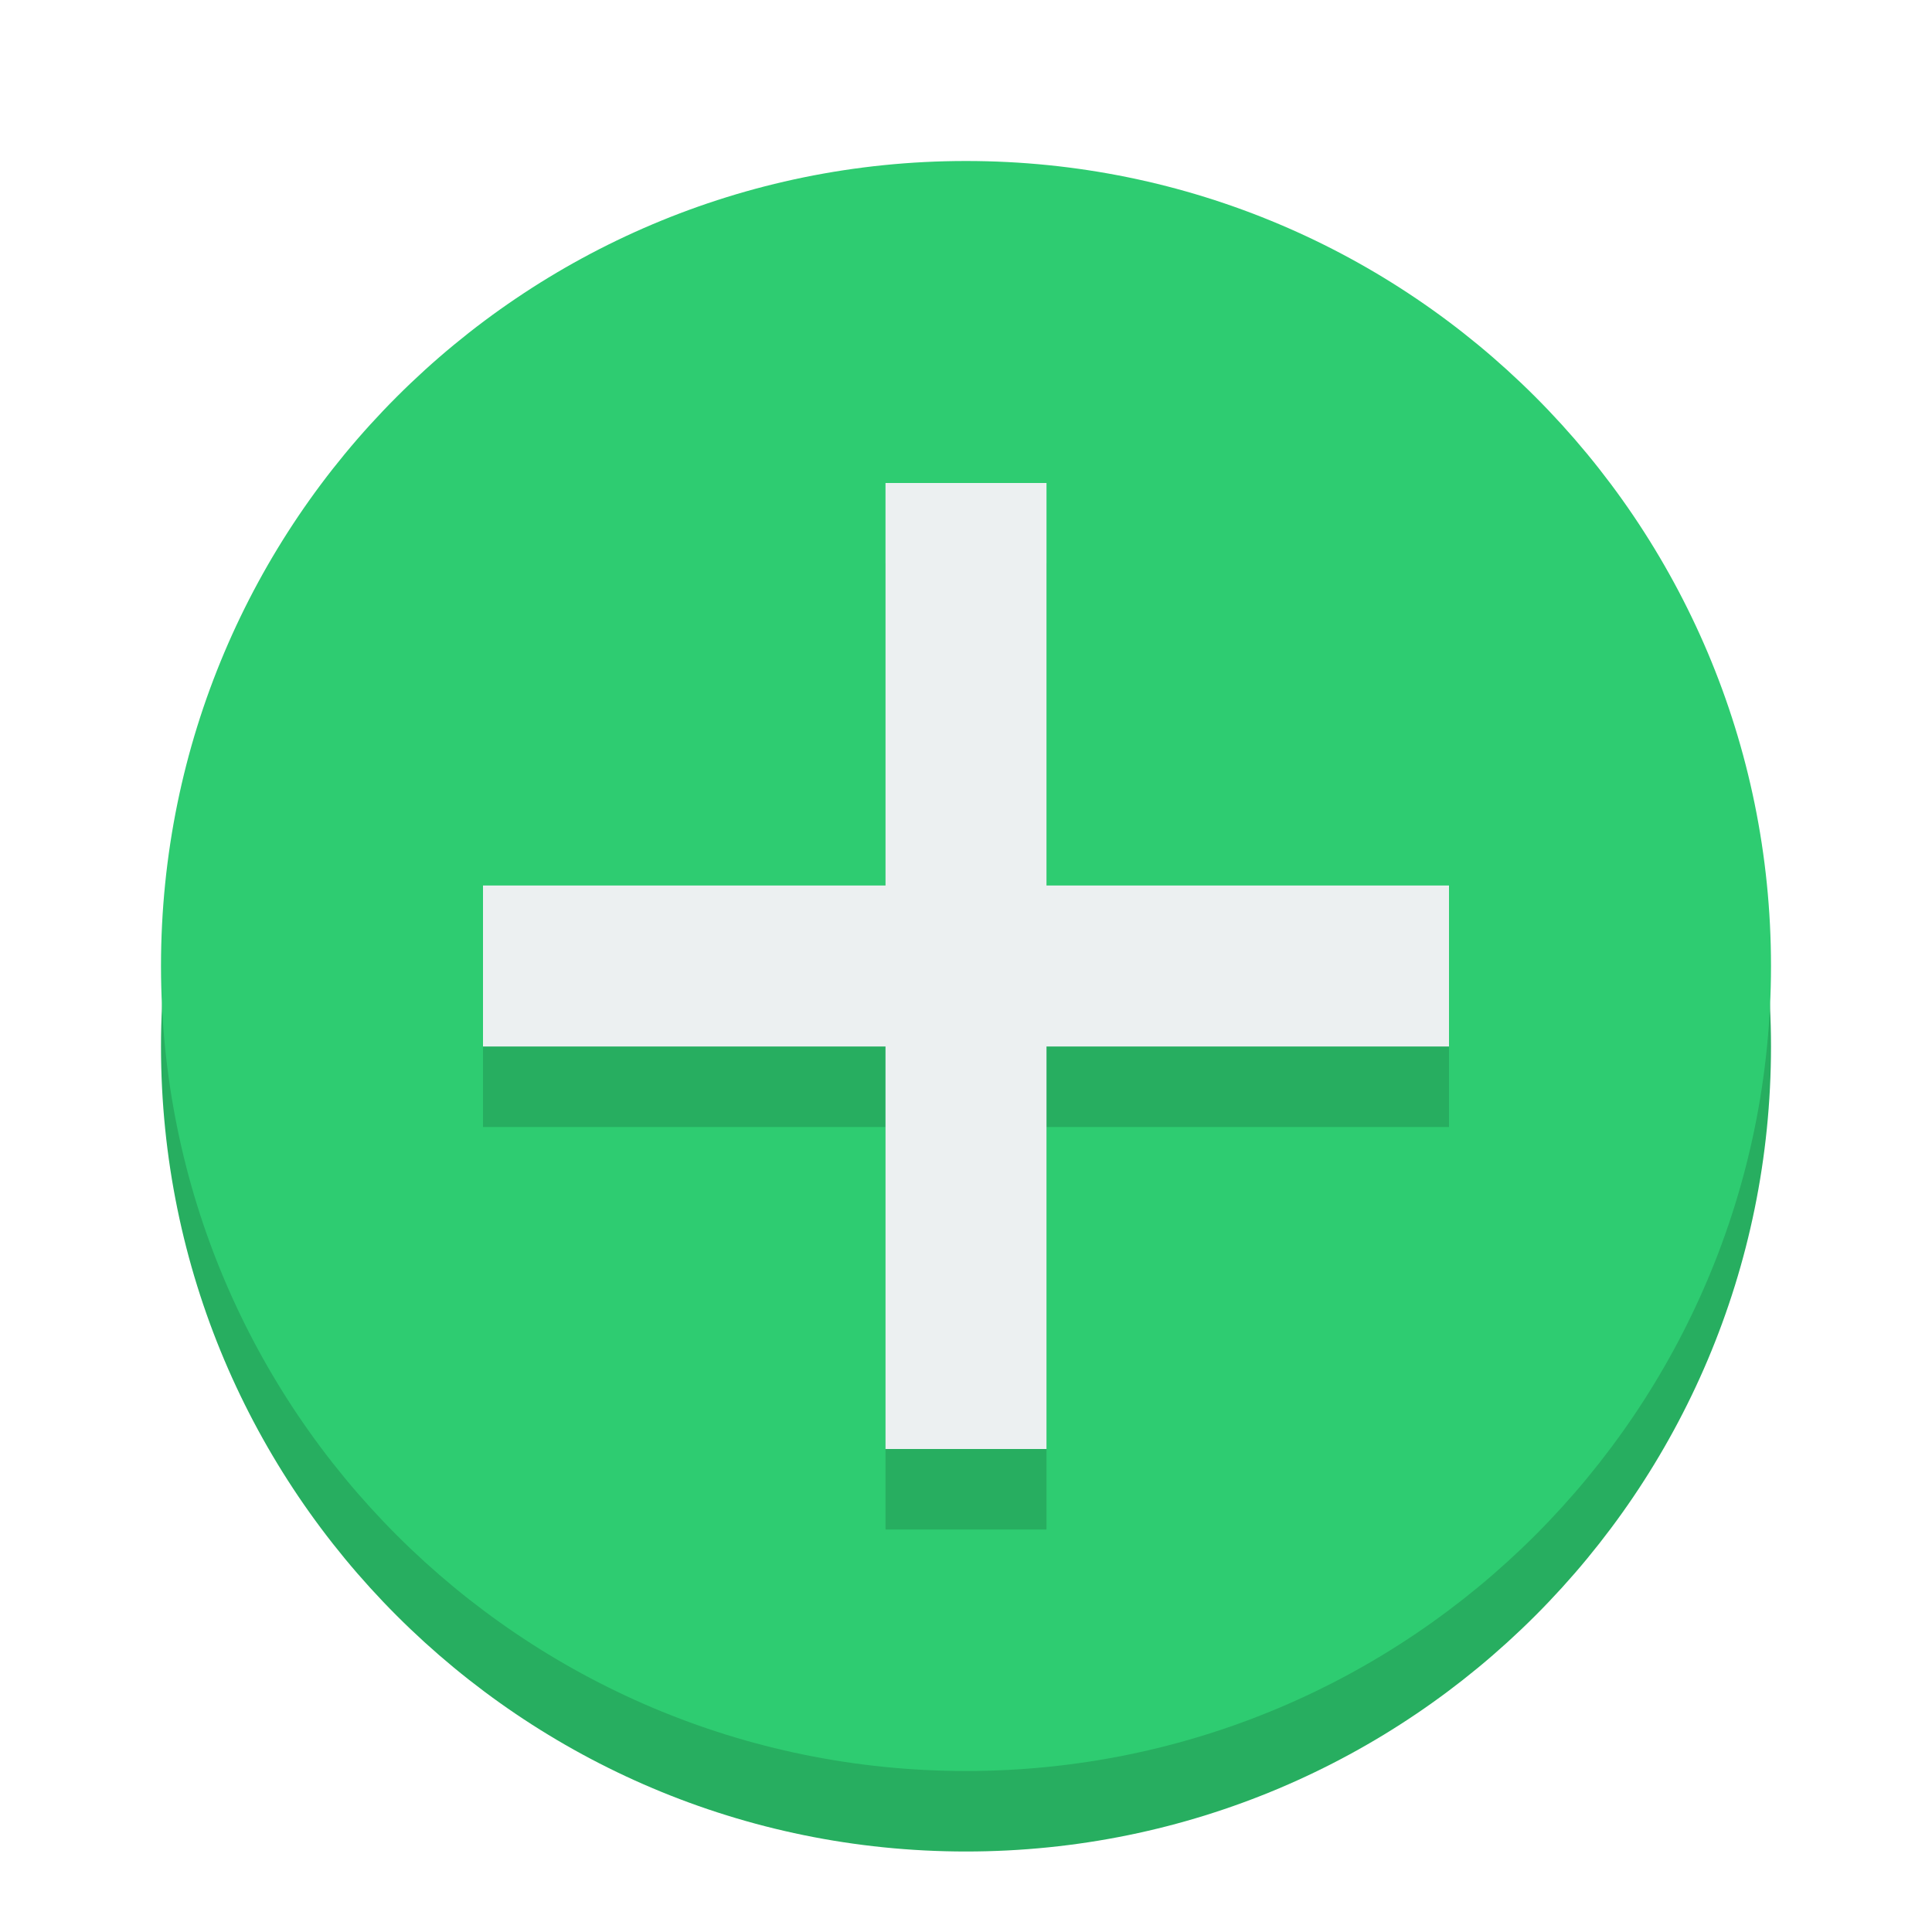
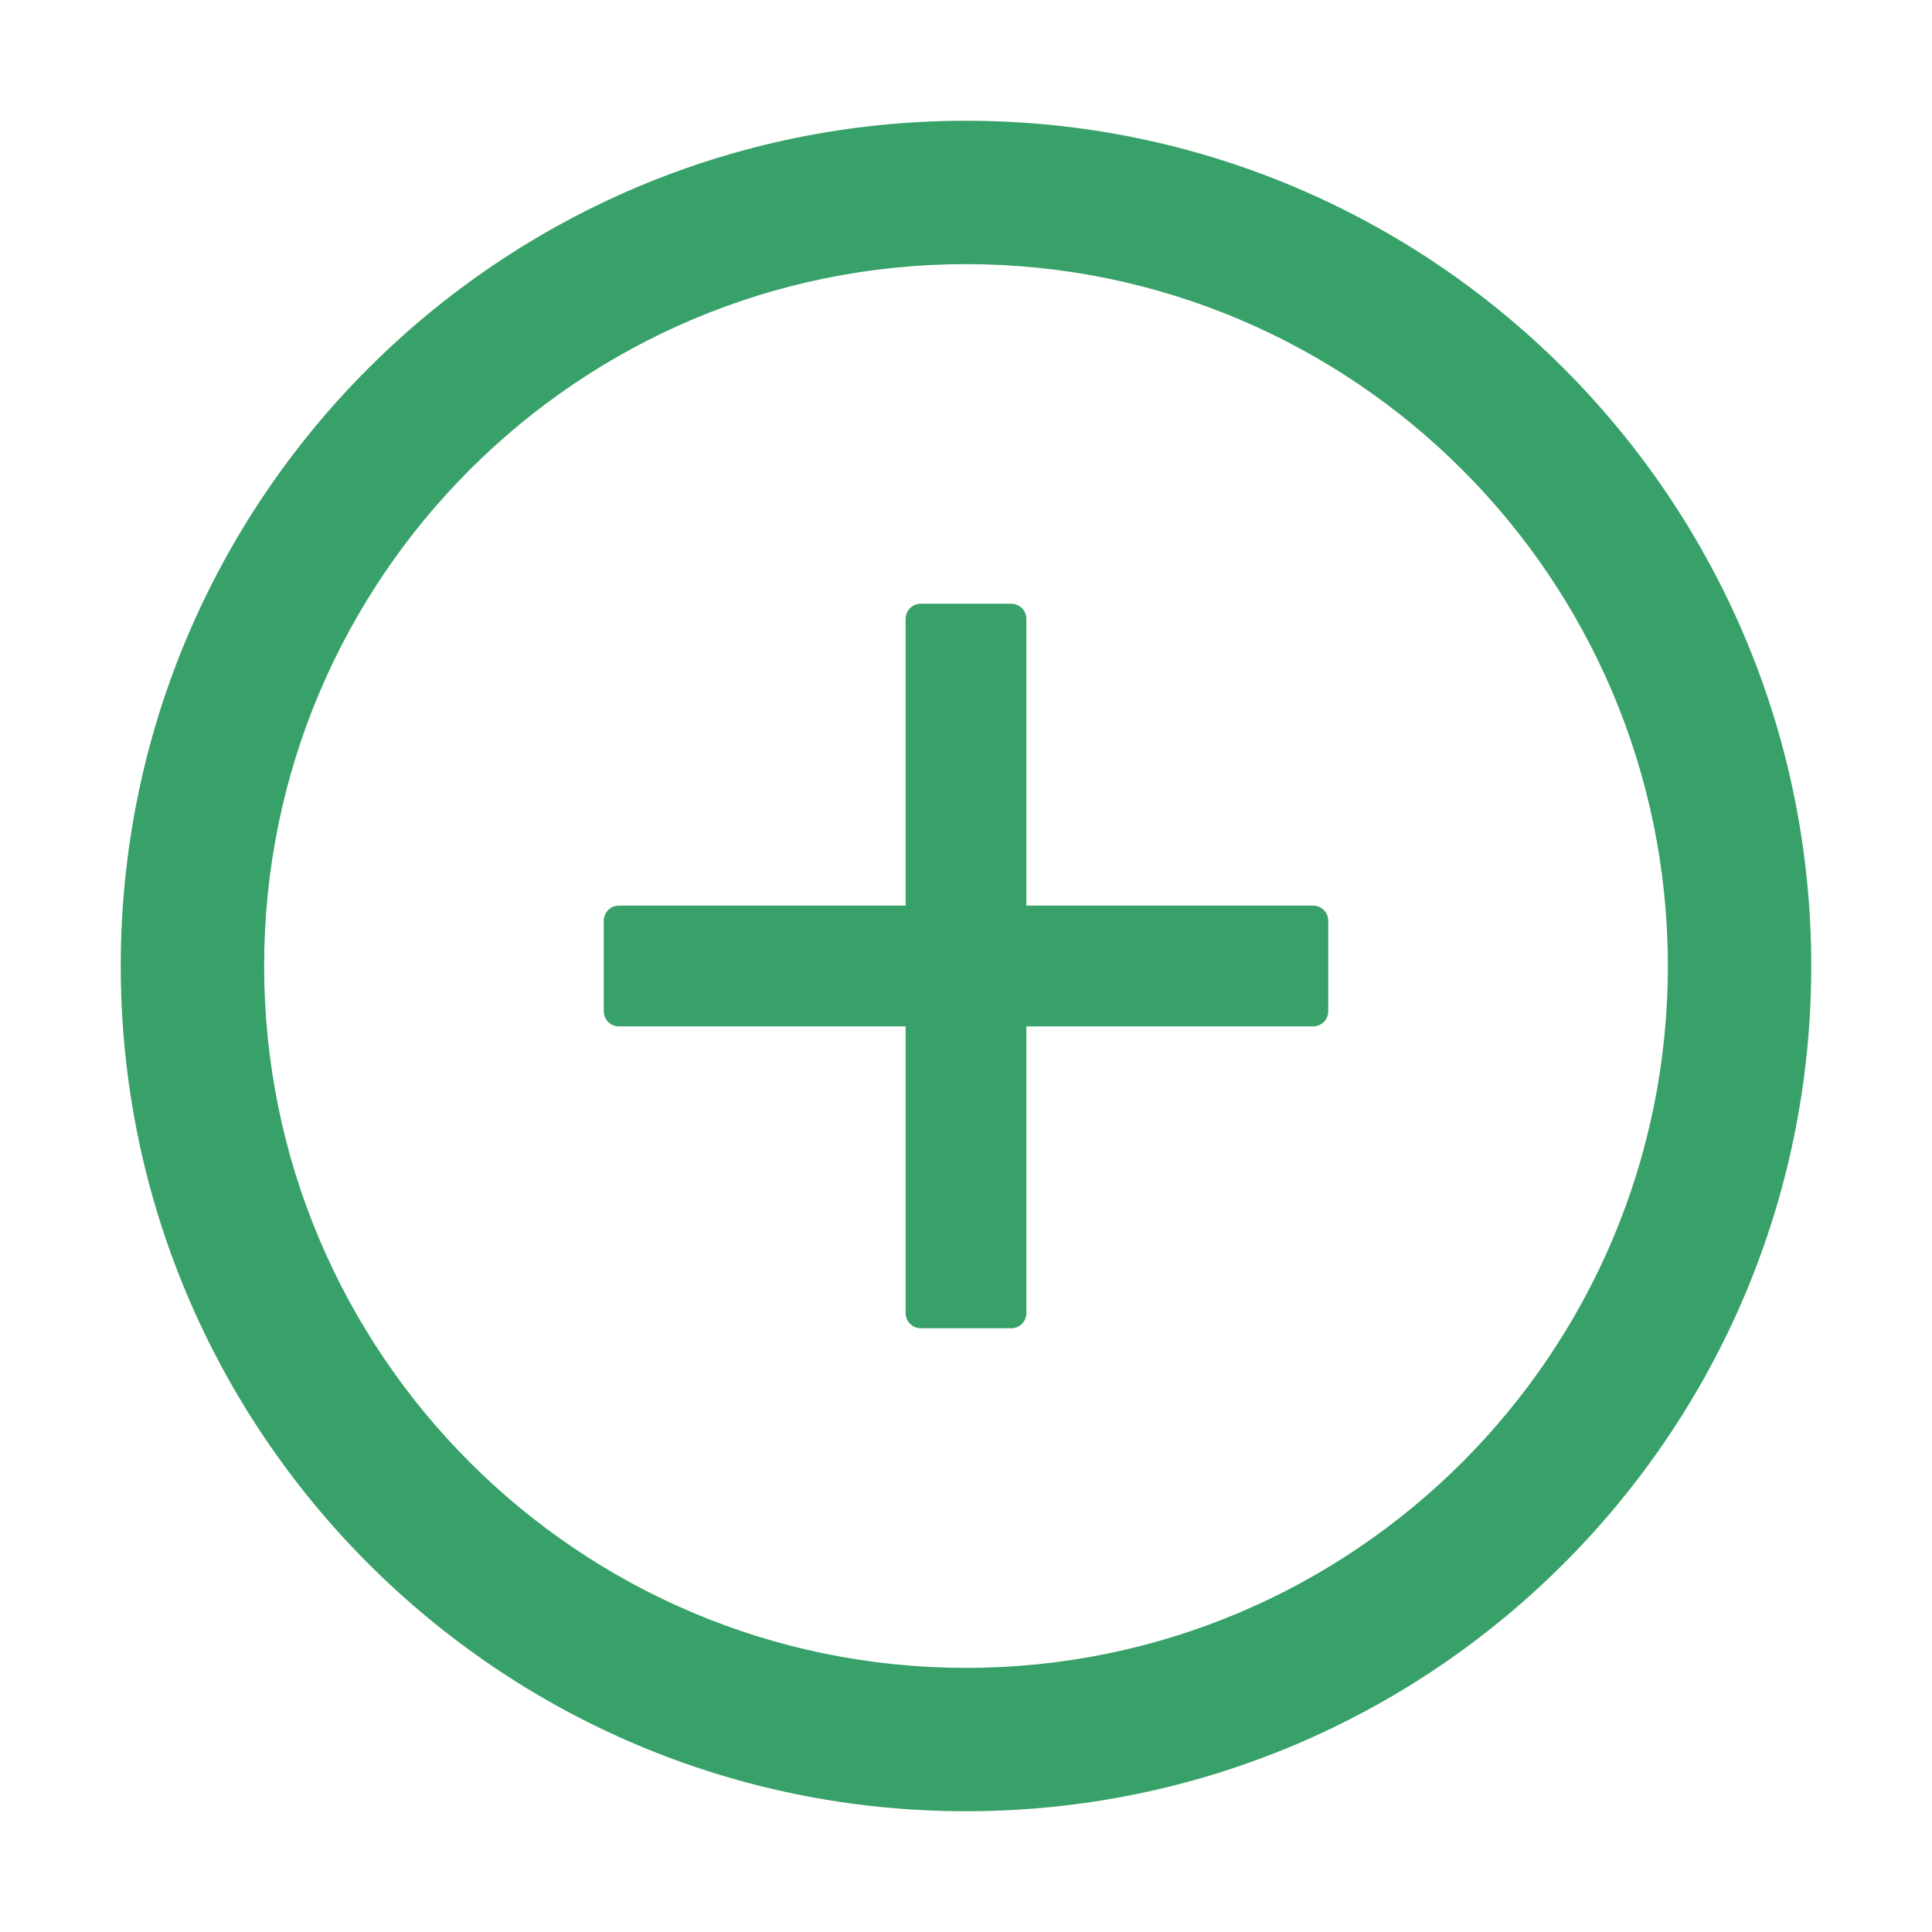
- <svg xmlns="http://www.w3.org/2000/svg" height="24" version="1.1" width="24">
-   <g transform="translate(0 -1028.4)">
-     <path d="m22 12c0 5.523-4.477 10-10 10-5.523 0-10-4.477-10-10 0-5.523 4.477-10 10-10 5.523 0 10 4.477 10 10z" fill="#27ae60" transform="translate(0 1029.4)" />
-     <path d="m22 12c0 5.523-4.477 10-10 10-5.523 0-10-4.477-10-10 0-5.523 4.477-10 10-10 5.523 0 10 4.477 10 10z" fill="#2ecc71" transform="translate(0 1028.4)" />
-     <path d="m6 1042.4h5v5h2v-5h5v-2h-5v-5h-2v5h-5v2z" fill="#27ae60" />
-     <path d="m6 1041.4h5v5h2v-5h5v-2h-5v-5h-2v5h-5v2z" fill="#ecf0f1" />
-   </g>
+ <svg xmlns="http://www.w3.org/2000/svg" width="1024" height="1024" preserveAspectRatio="xMidYMid meet" viewBox="0 0 1024 1024" style="-ms-transform: rotate(360deg); -webkit-transform: rotate(360deg); transform: rotate(360deg);">
+   <path d="M696 480H544V328c0-4.4-3.6-8-8-8h-48c-4.4 0-8 3.6-8 8v152H328c-4.4 0-8 3.6-8 8v48c0 4.4 3.6 8 8 8h152v152c0 4.4 3.6 8 8 8h48c4.4 0 8-3.6 8-8V544h152c4.4 0 8-3.6 8-8v-48c0-4.4-3.6-8-8-8z" fill="#38a169" />
+   <path d="M512 64C264.6 64 64 264.6 64 512s200.6 448 448 448 448-200.6 448-448S759.4 64 512 64zm0 820c-205.4 0-372-166.6-372-372s166.6-372 372-372 372 166.6 372 372-166.6 372-372 372z" fill="#38a169" />
+   <rect x="0" y="0" width="1024" height="1024" fill="rgba(0, 0, 0, 0)" />
</svg>
